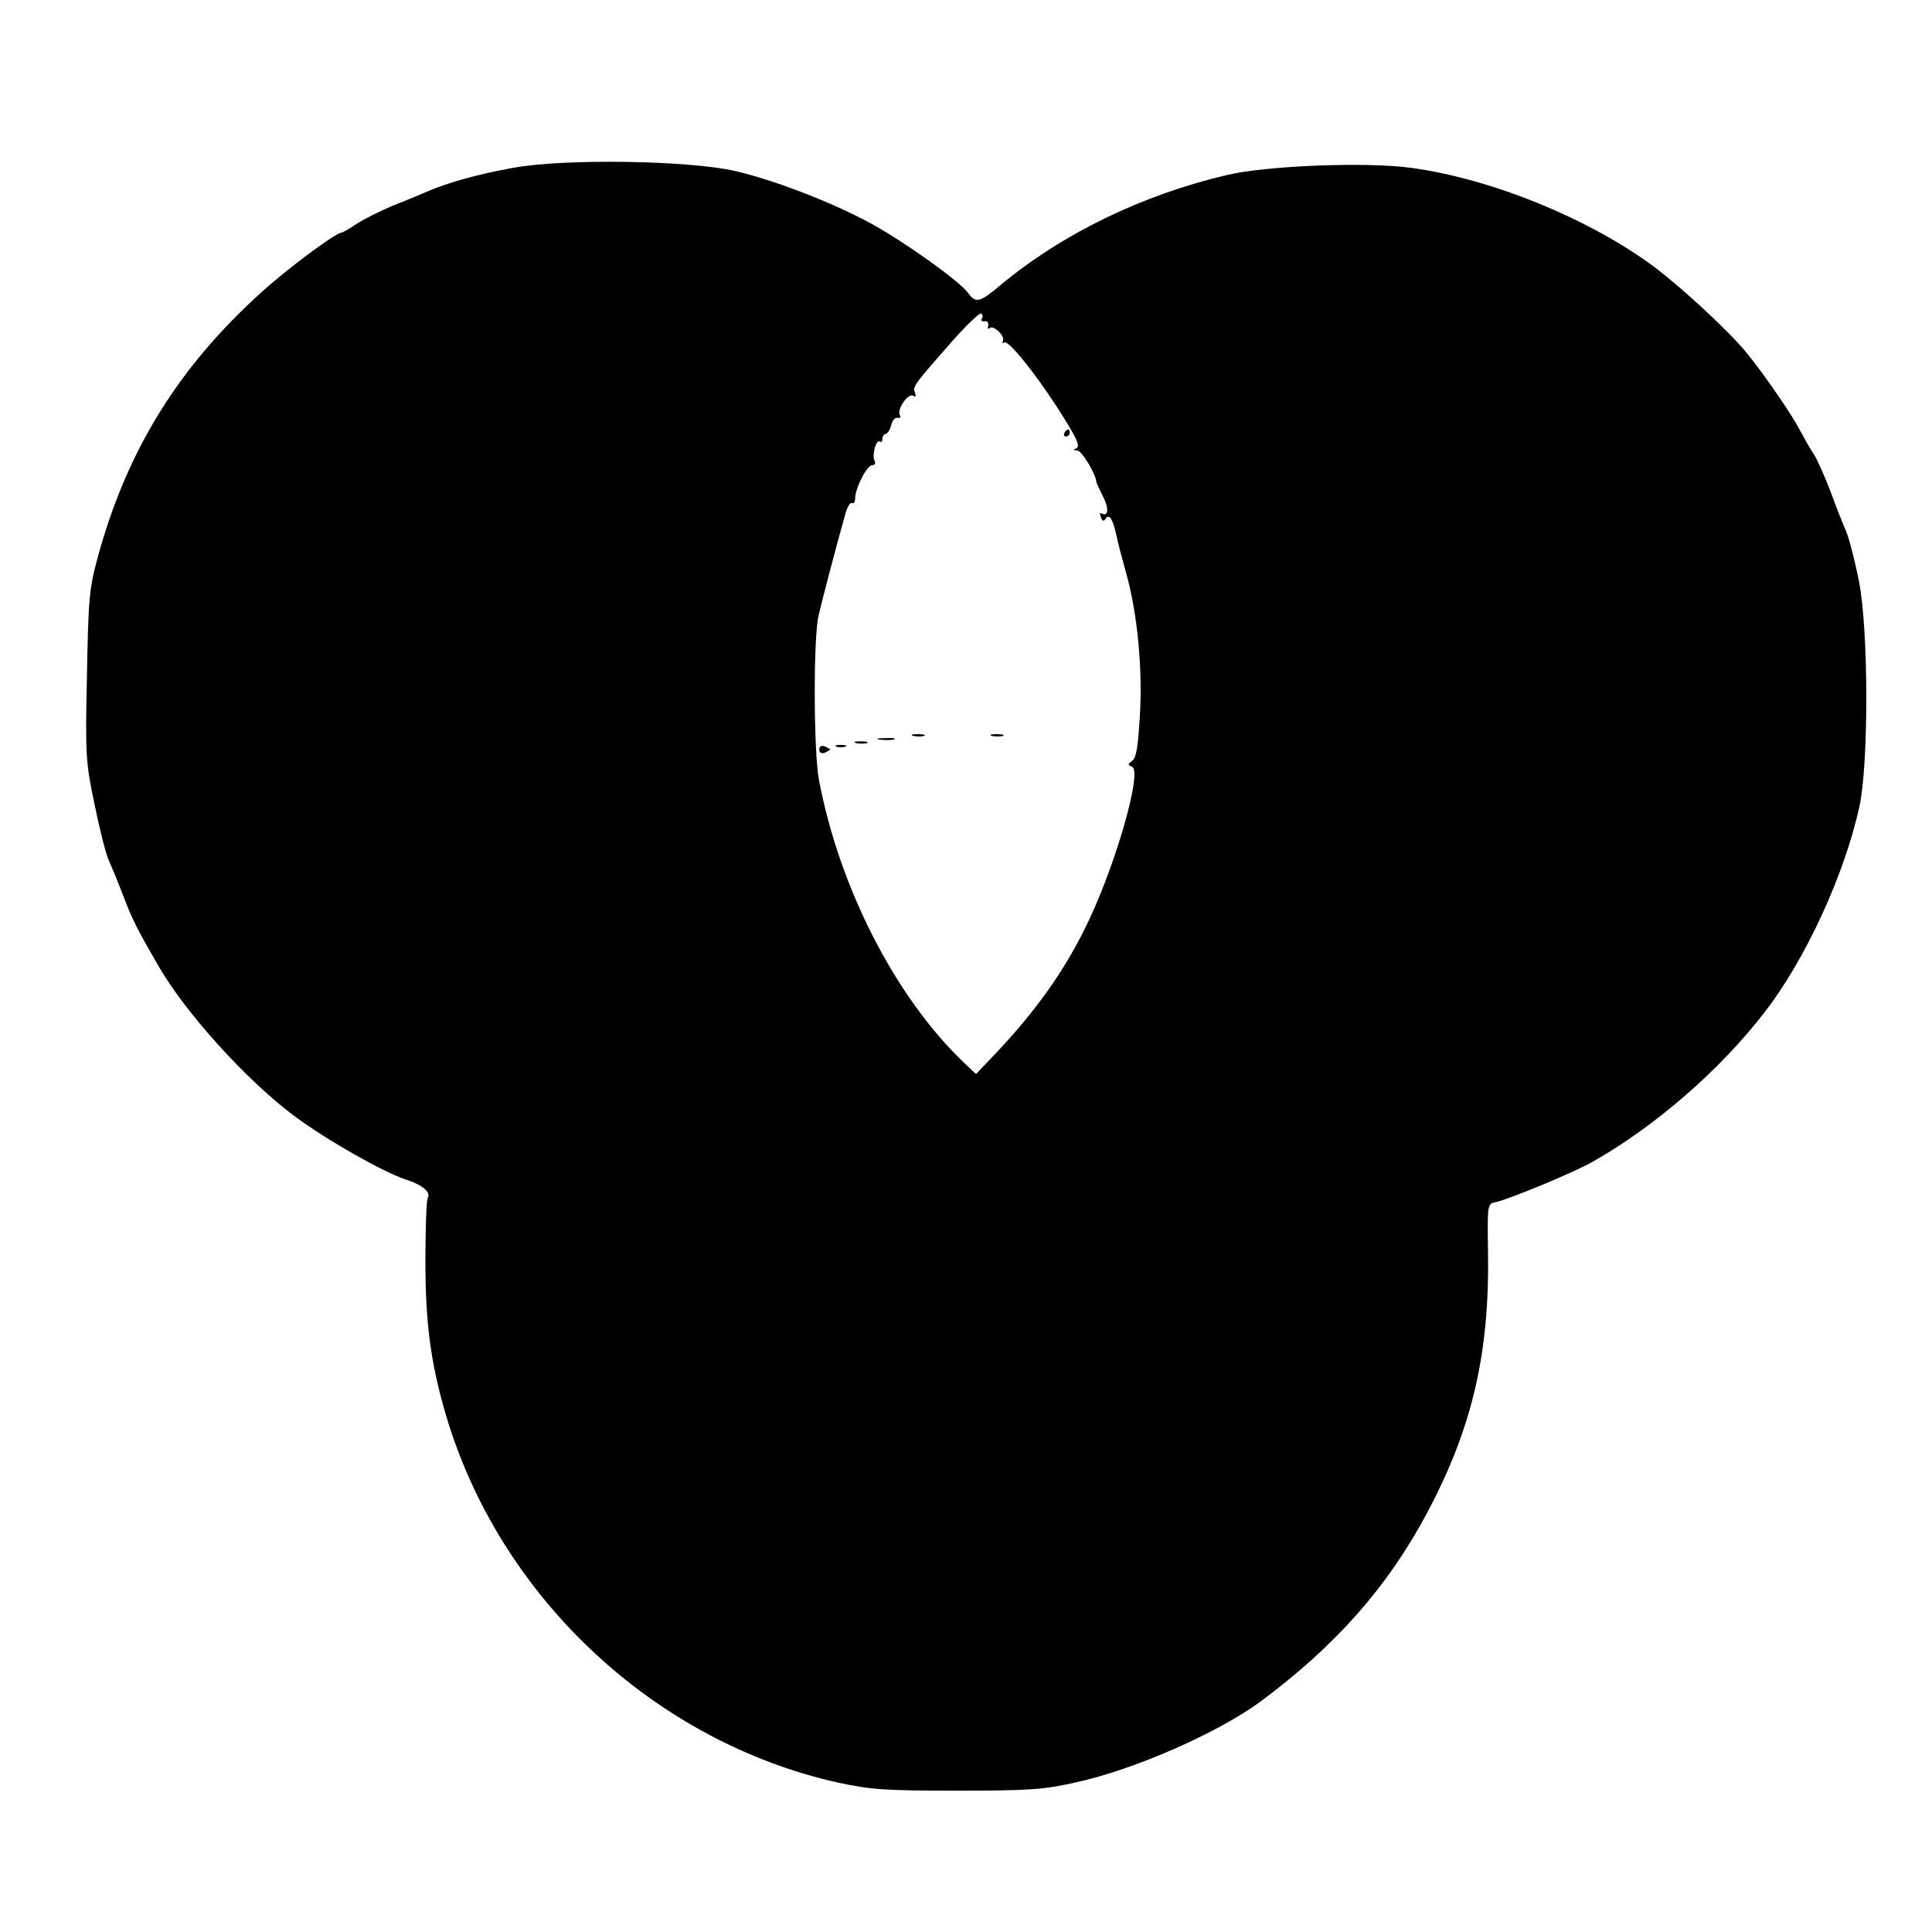
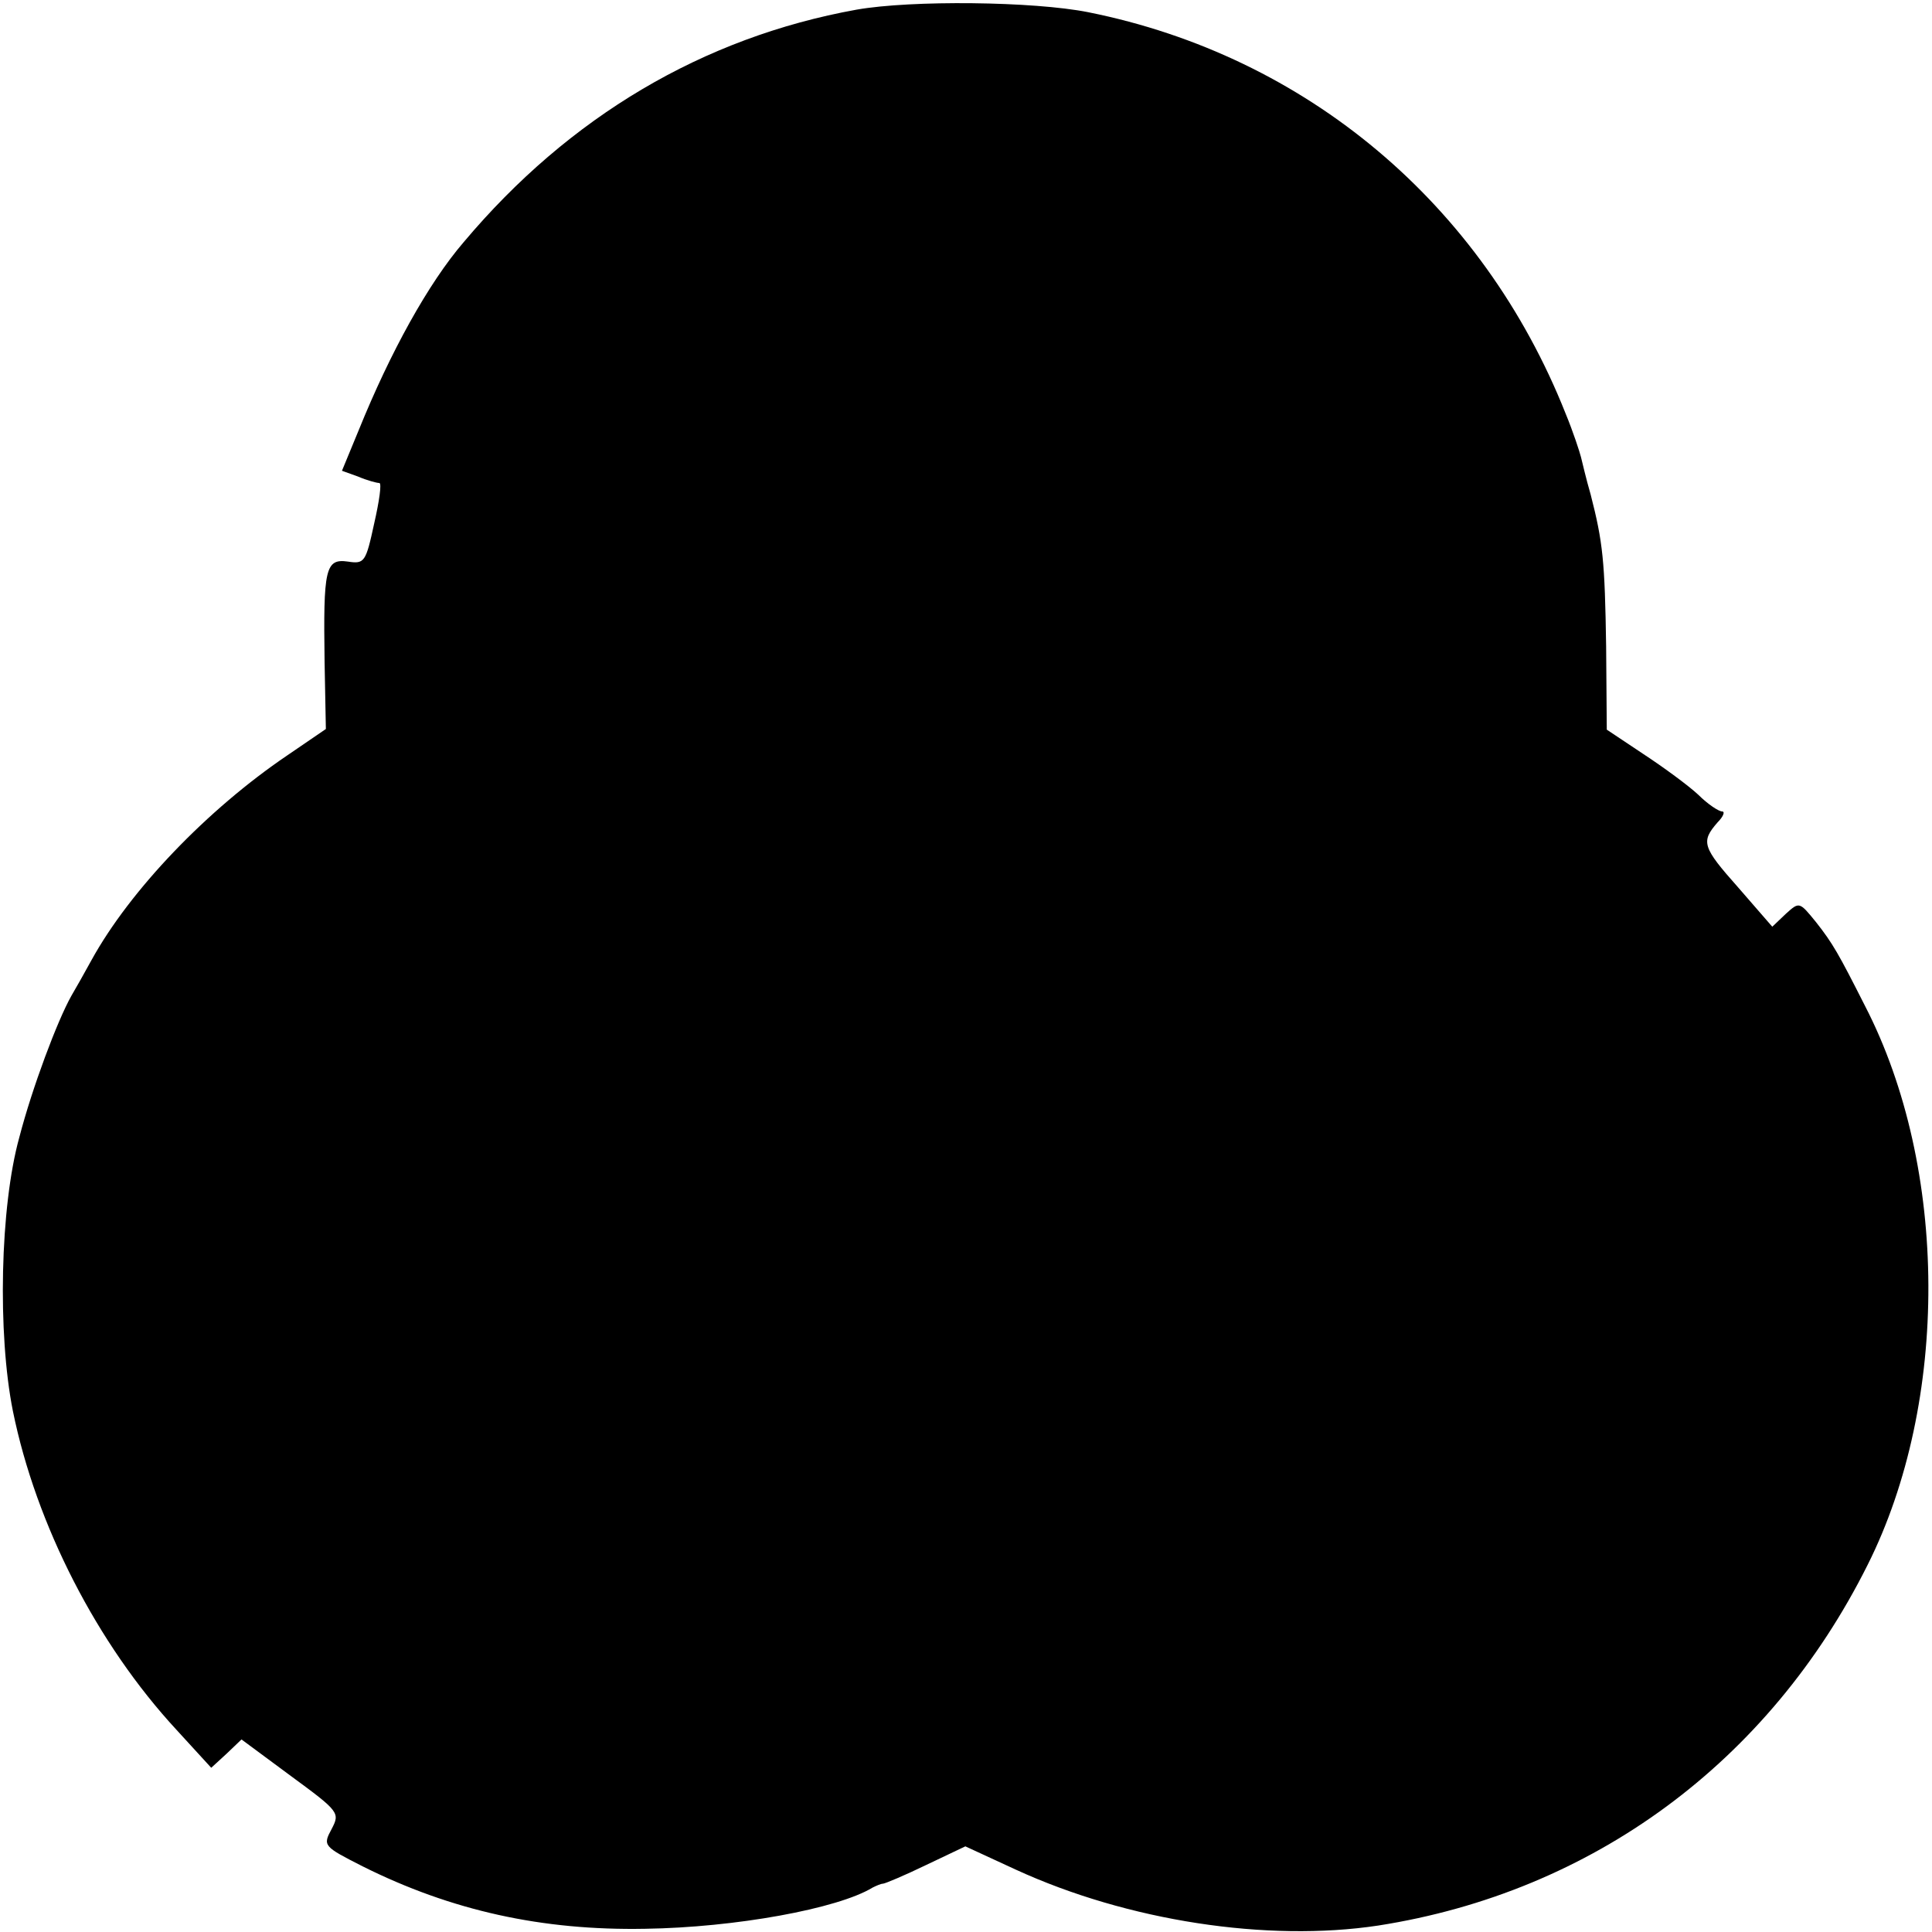
- <svg xmlns="http://www.w3.org/2000/svg" version="1.0" width="540pt" height="540pt" viewBox="0 0 540 540" preserveAspectRatio="xMidYMid meet">
-   <g transform="translate(0,540) scale(0.1,-0.1)" fill="#000000" stroke="none">
-     <path d="M1435 4931 c-100 -18 -182 -41 -240 -66 -16 -7 -59 -25 -95 -39 -36 -15 -82 -38 -102 -51 -21 -14 -40 -25 -43 -25 -16 0 -149 -99 -220 -163 -236 -212 -380 -445 -462 -745 -24 -89 -26 -117 -30 -332 -5 -222 -3 -242 21 -357 14 -68 31 -137 39 -155 8 -18 27 -64 42 -103 25 -65 35 -86 95 -190 76 -134 250 -326 385 -426 86 -64 244 -154 307 -175 50 -16 74 -37 63 -54 -3 -6 -6 -86 -6 -178 0 -179 17 -298 65 -452 157 -497 581 -888 1086 -1002 94 -20 130 -23 335 -23 200 0 243 3 331 23 163 35 399 139 517 226 210 156 355 320 465 526 127 238 176 448 171 735 -2 121 -1 130 17 134 35 6 219 82 274 113 174 98 358 257 483 420 113 146 222 382 264 573 26 118 26 490 -1 630 -11 55 -27 118 -36 140 -10 22 -30 74 -45 115 -16 41 -36 86 -45 100 -10 14 -27 45 -40 69 -20 39 -92 145 -145 211 -47 59 -177 180 -260 243 -181 135 -457 248 -682 278 -126 17 -403 6 -513 -20 -238 -56 -461 -164 -635 -309 -57 -48 -68 -50 -89 -21 -21 31 -179 144 -271 194 -110 60 -272 122 -380 147 -132 30 -479 35 -620 9z m1309 -422 c-3 -5 0 -8 8 -7 7 2 12 -4 10 -12 -2 -8 0 -12 4 -7 10 10 45 -23 37 -36 -3 -5 -1 -7 4 -4 14 9 121 -131 187 -245 20 -34 23 -47 14 -51 -9 -4 -8 -6 3 -6 13 -1 53 -67 54 -91 1 -3 9 -20 18 -38 17 -32 15 -58 -4 -47 -5 3 -6 -1 -2 -10 4 -12 8 -13 13 -5 10 16 21 -1 31 -49 4 -20 17 -68 28 -108 30 -109 45 -262 37 -393 -5 -86 -10 -118 -21 -126 -13 -10 -14 -12 -1 -17 31 -12 -51 -293 -134 -457 -60 -120 -136 -226 -242 -339 l-60 -63 -35 33 c-191 183 -347 488 -404 789 -15 79 -16 397 -1 460 10 42 46 182 73 277 6 24 15 40 20 37 5 -3 9 3 9 12 0 29 33 94 48 94 7 0 10 5 7 11 -9 14 3 61 14 55 5 -3 8 0 7 7 0 6 4 13 9 14 6 1 13 12 16 25 3 13 11 22 18 20 7 -1 10 2 6 8 -9 15 23 62 37 54 7 -5 9 -2 5 9 -6 17 -3 21 105 144 40 45 76 79 80 77 5 -3 6 -10 2 -15z" />
-     <path d="M2975 4190 c-3 -5 -1 -10 4 -10 6 0 11 5 11 10 0 6 -2 10 -4 10 -3 0 -8 -4 -11 -10z" />
-     <path d="M2553 3343 c9 -2 23 -2 30 0 6 3 -1 5 -18 5 -16 0 -22 -2 -12 -5z" />
-     <path d="M2773 3343 c9 -2 23 -2 30 0 6 3 -1 5 -18 5 -16 0 -22 -2 -12 -5z" />
-     <path d="M2458 3333 c12 -2 30 -2 40 0 9 3 -1 5 -23 4 -22 0 -30 -2 -17 -4z" />
-     <path d="M2393 3323 c9 -2 23 -2 30 0 6 3 -1 5 -18 5 -16 0 -22 -2 -12 -5z" />
-     <path d="M2290 3305 c0 -9 6 -12 15 -9 8 4 15 7 15 9 0 2 -7 5 -15 9 -9 3 -15 0 -15 -9z" />
-     <path d="M2338 3313 c6 -2 18 -2 25 0 6 3 1 5 -13 5 -14 0 -19 -2 -12 -5z" />
+ <svg xmlns="http://www.w3.org/2000/svg" version="1.0" width="300pt" height="300pt" viewBox="0 0 300 300" preserveAspectRatio="xMidYMid meet">
+   <g transform="translate(0,300) scale(0.1,-0.1)" fill="#000000" stroke="none">
+     <path d="M1330 2985 c-238 -43 -446 -166 -610 -361 -55 -64 -114 -171 -163 -292 l-26 -63 25 -9 c14 -6 29 -10 33 -10 4 0 0 -28 -8 -63 -13 -60 -15 -63 -41 -59 -35 5 -38 -12 -36 -155 l2 -105 -60 -41 c-124 -84 -244 -209 -304 -318 -11 -20 -25 -45 -31 -55 -22 -39 -61 -143 -81 -220 -30 -108 -34 -305 -10 -425 36 -177 131 -362 254 -495 l54 -59 24 22 23 22 77 -57 c75 -55 76 -57 63 -82 -14 -26 -13 -27 48 -58 138 -69 279 -100 439 -97 139 2 299 31 353 64 6 3 13 6 16 6 3 0 34 13 67 29 l61 29 78 -36 c174 -80 391 -113 563 -87 333 52 607 254 760 560 127 253 126 616 -4 868 -41 81 -50 97 -76 130 -26 32 -26 32 -47 13 l-21 -20 -53 61 c-56 63 -58 71 -32 101 9 9 12 17 7 17 -5 0 -22 11 -37 26 -15 14 -53 42 -85 63 l-57 38 -1 129 c-2 133 -5 162 -24 236 -7 24 -13 50 -15 58 -2 8 -12 39 -24 68 -129 325 -402 555 -741 623 -85 17 -275 19 -360 4z" />
  </g>
</svg>
